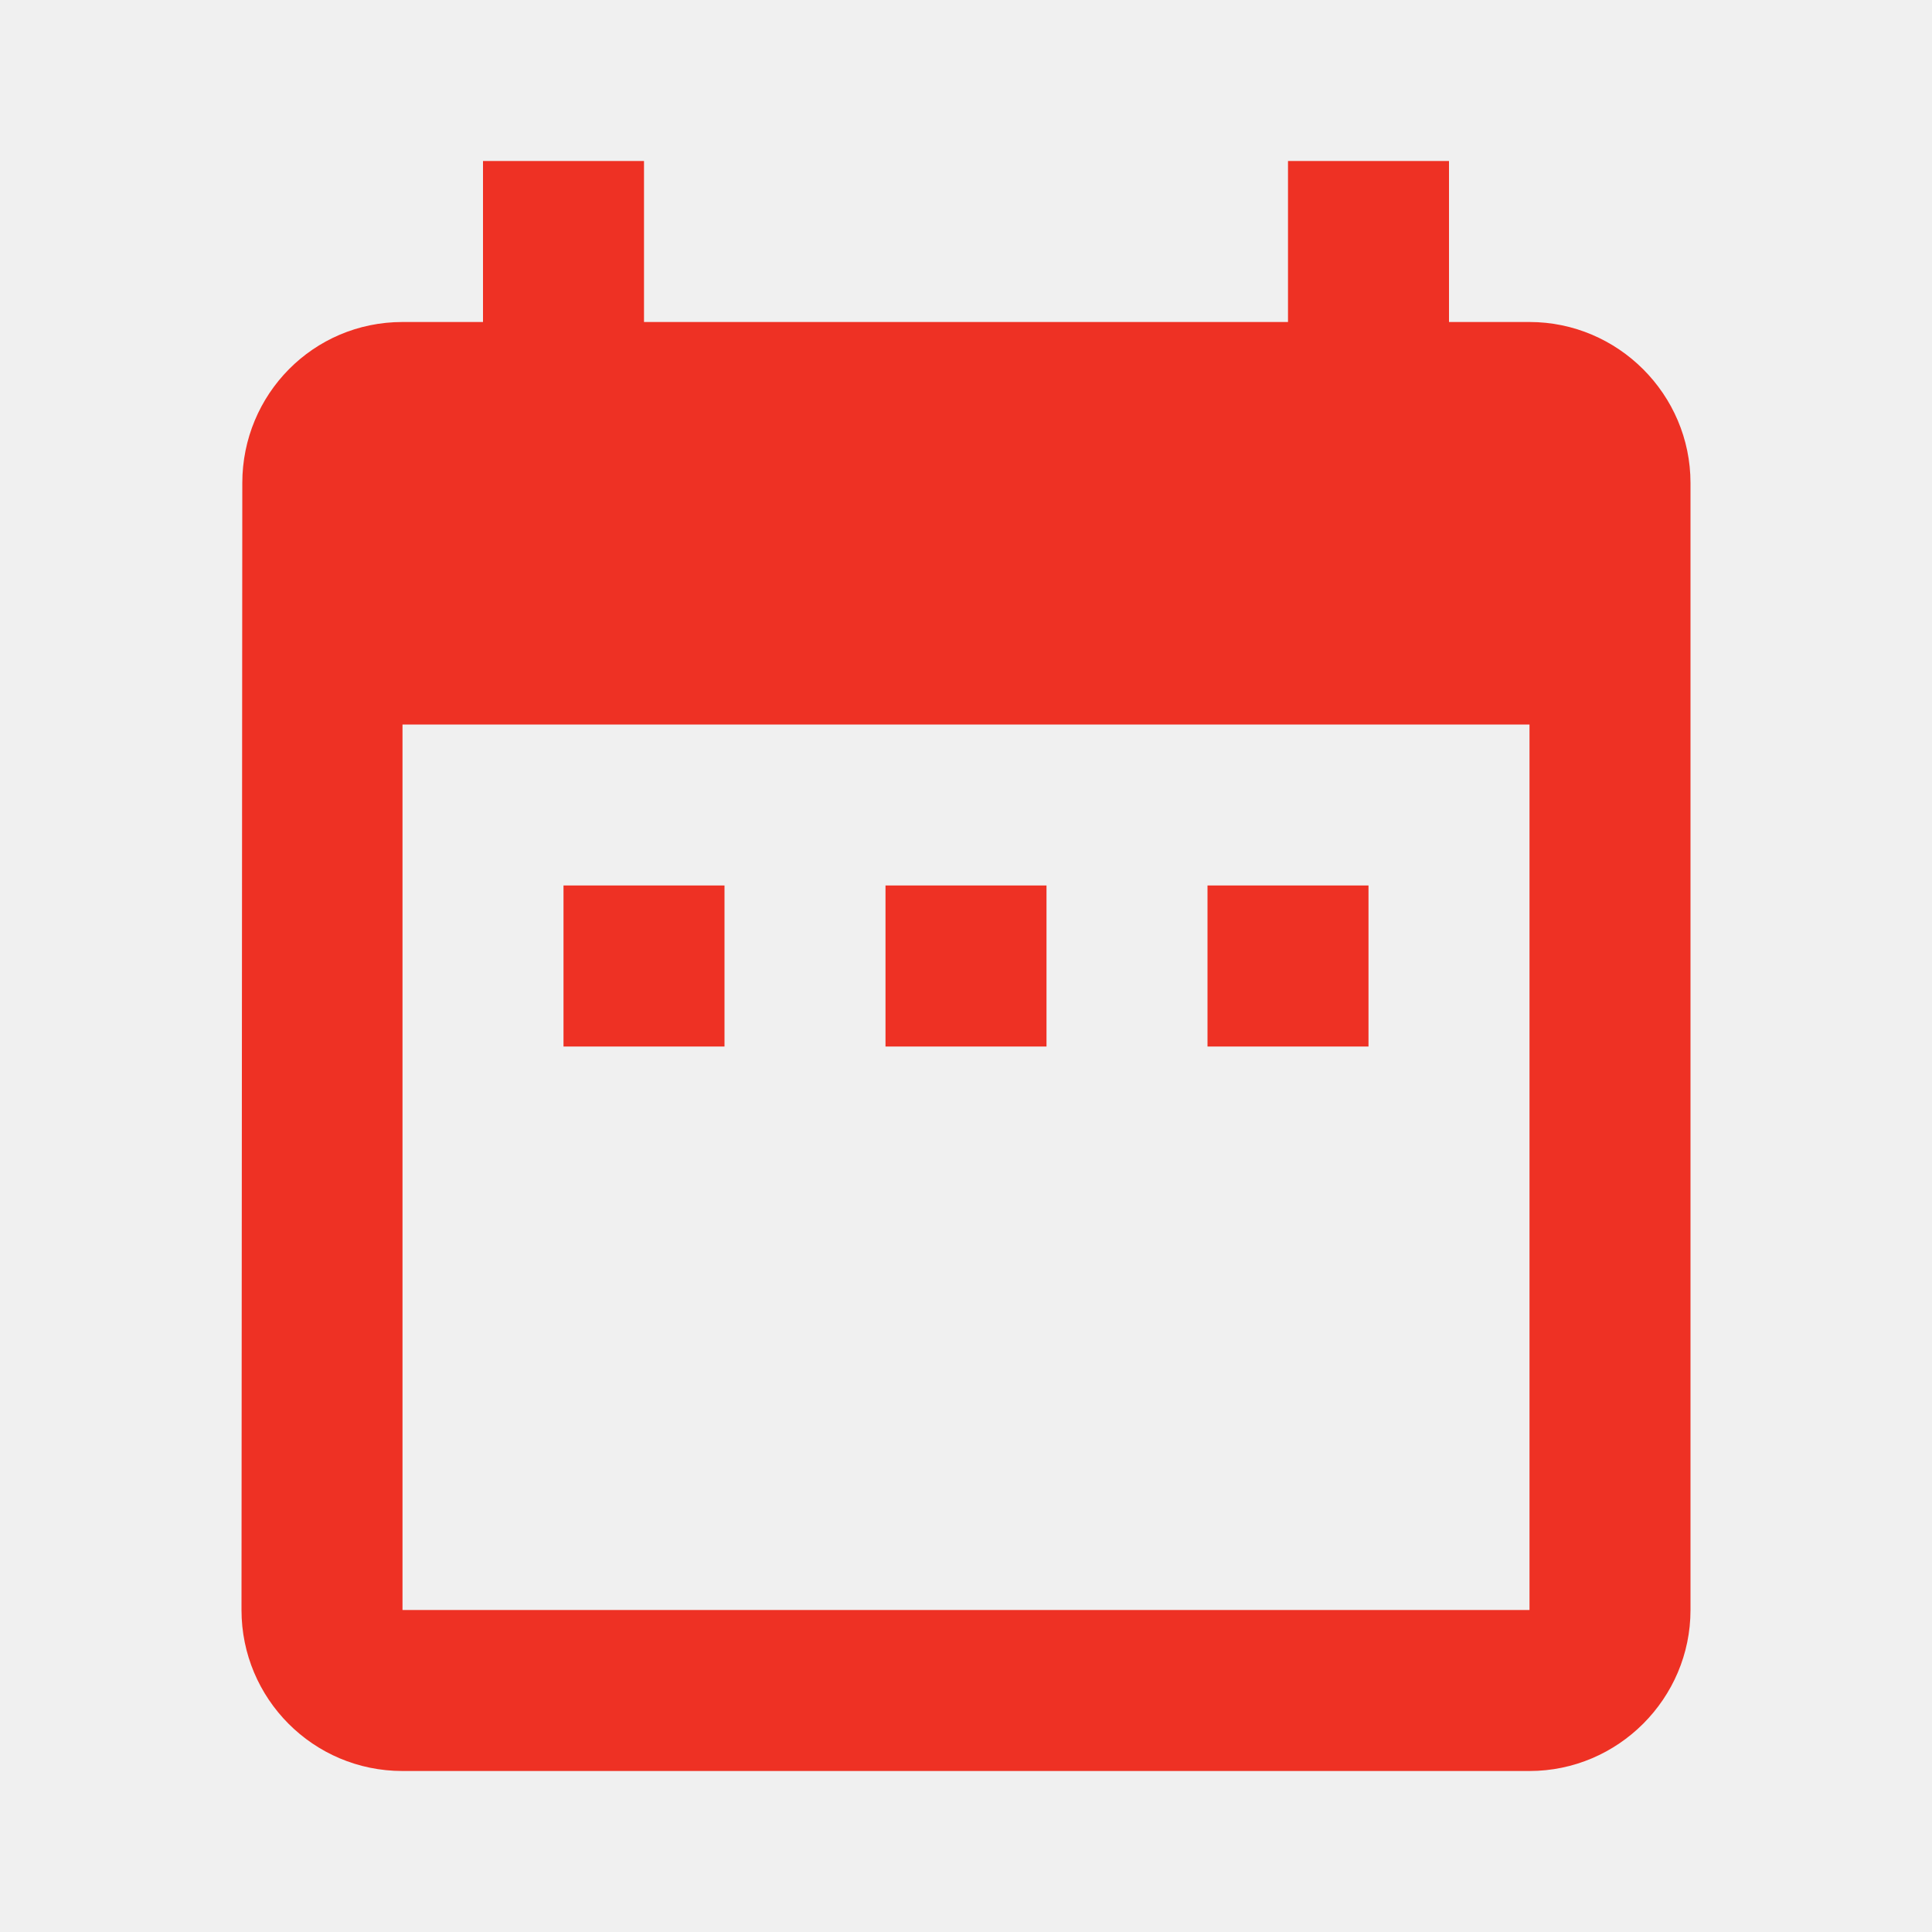
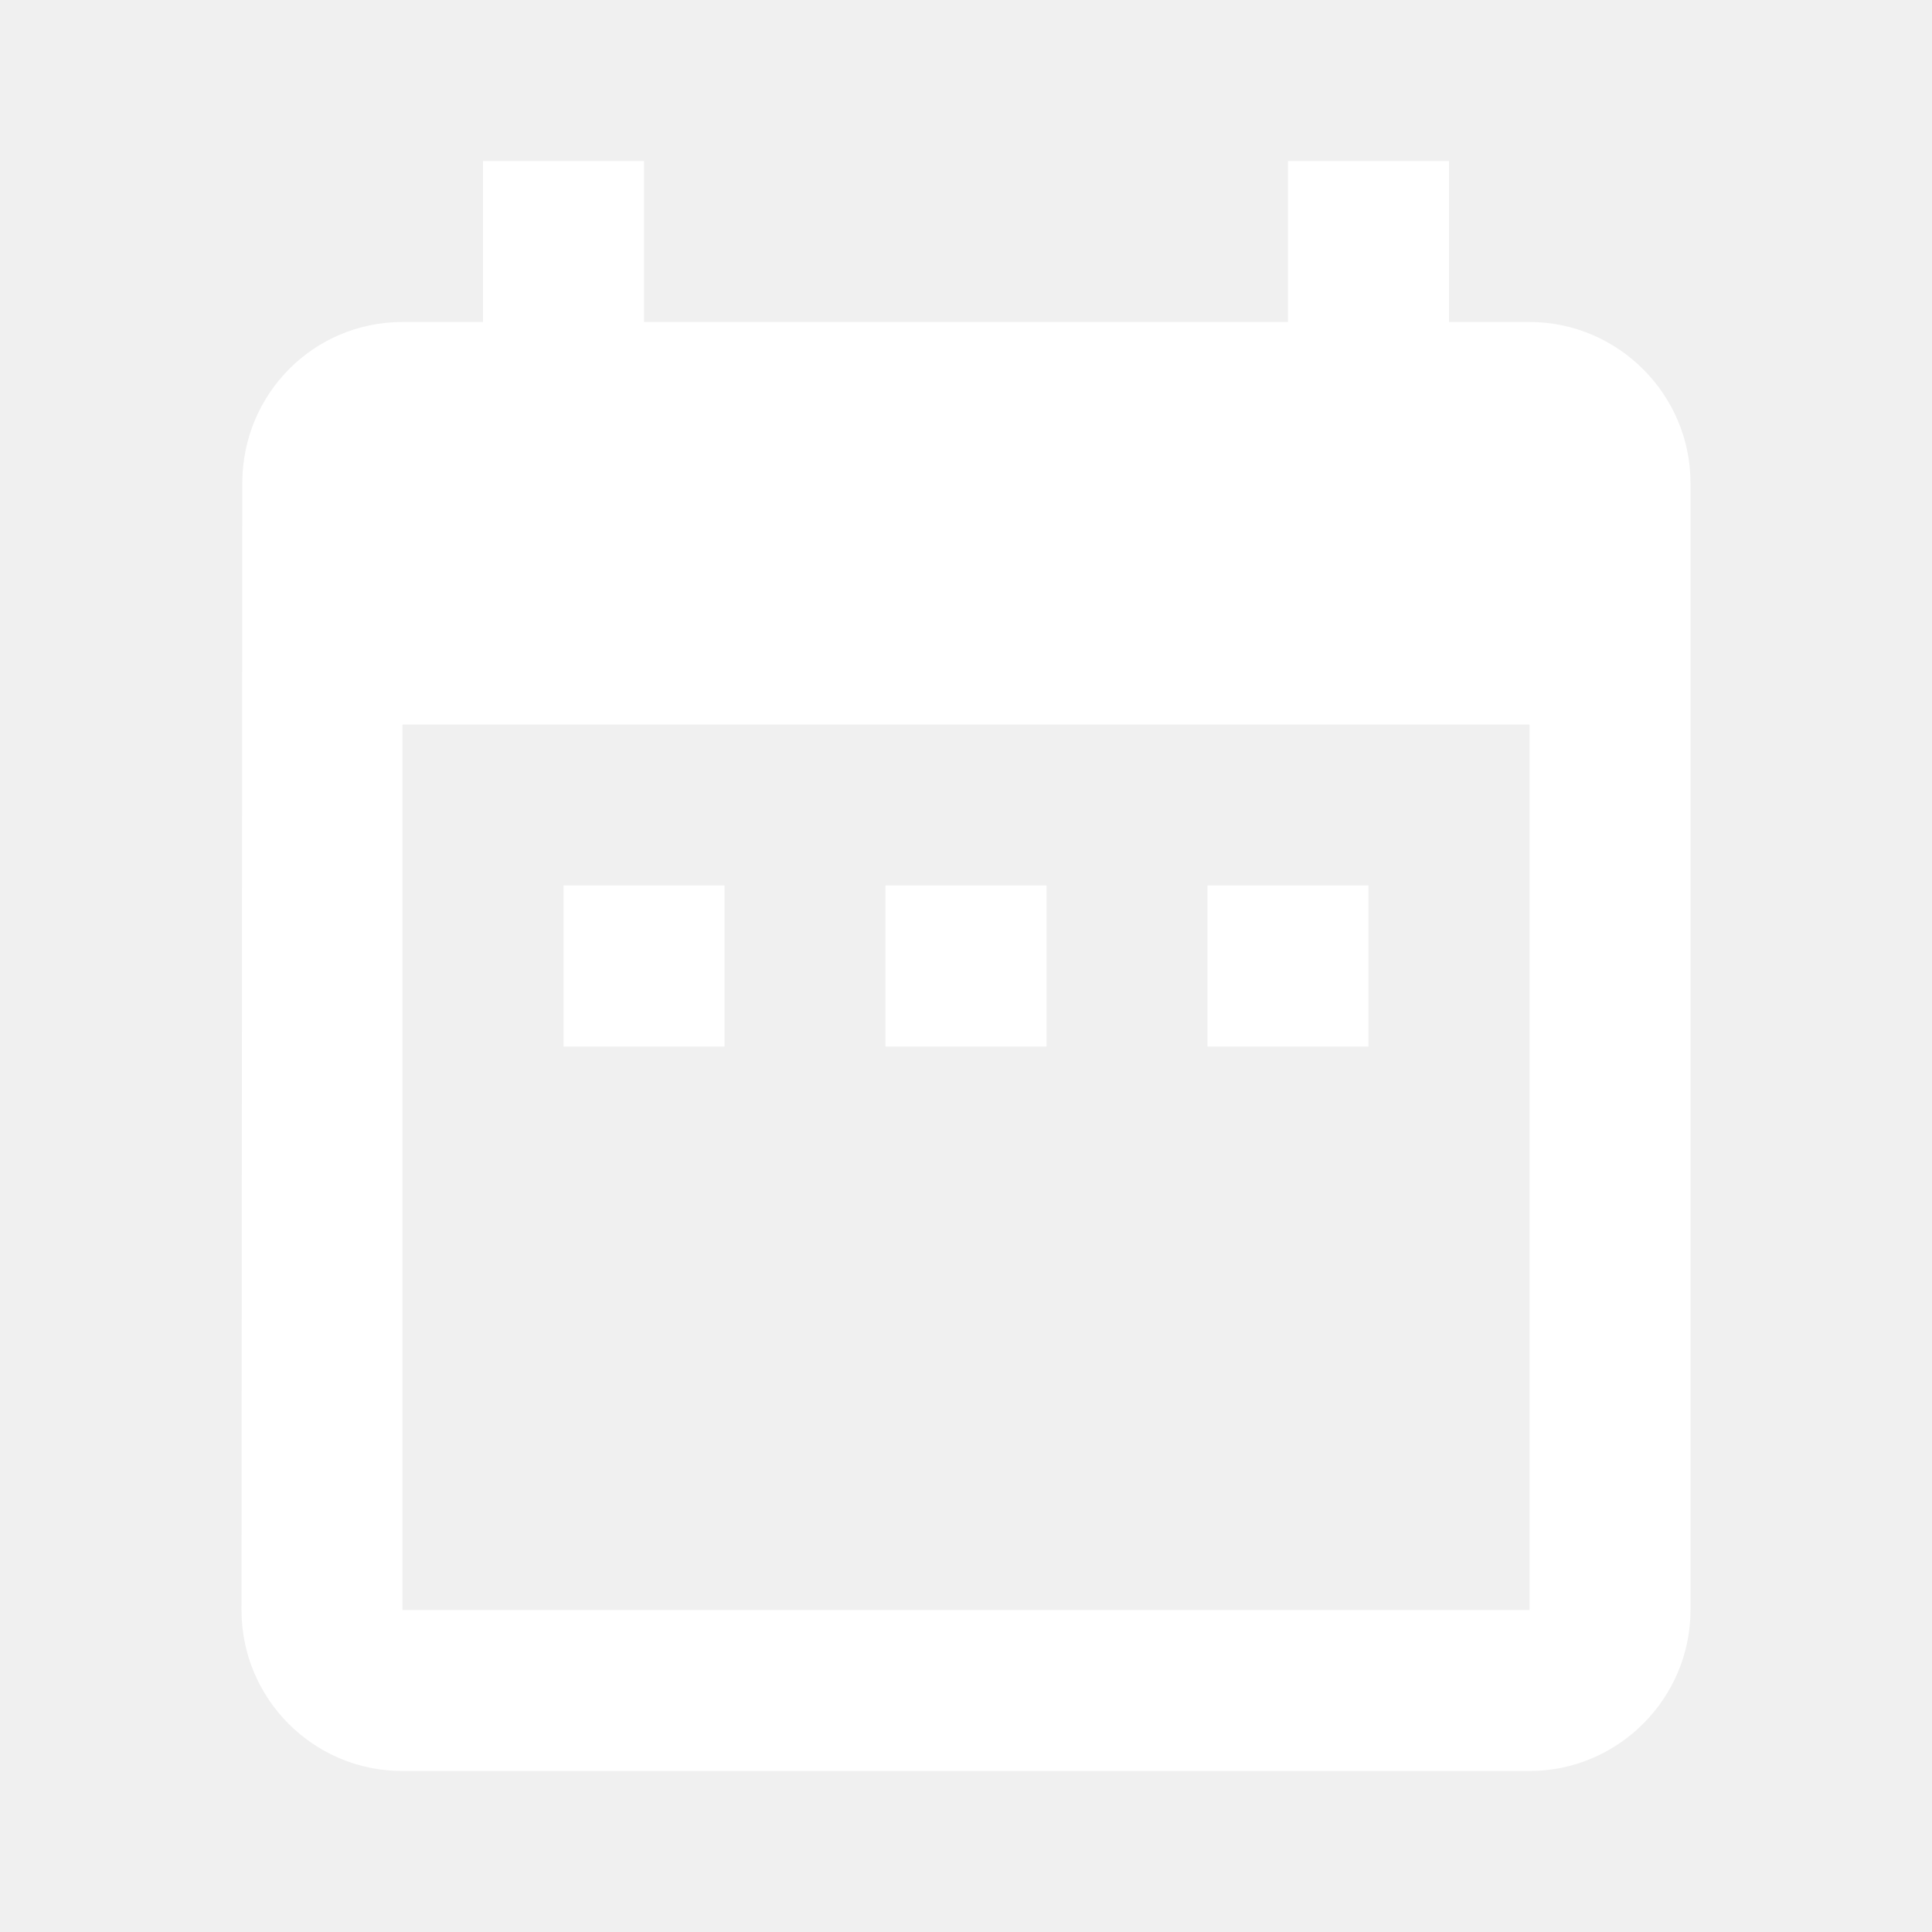
<svg xmlns="http://www.w3.org/2000/svg" width="48" height="48" viewBox="0 0 48 48">
-   <path fill="#ee3124" d="M18 22h-4v4h4v-4zm8 0h-4v4h4v-4zm8 0h-4v4h4v-4zm4-14h-2V4h-4v4H16V4h-4v4h-2c-2.22 0-3.98 1.8-3.98 4L6 40c0 2.2 1.78 4 4 4h28c2.2 0 4-1.8 4-4V12c0-2.2-1.8-4-4-4zm0 32H10V18h28v22z" />
+   <path fill="#fff" d="M18 22h-4v4h4v-4zm8 0h-4v4h4v-4zm8 0h-4v4h4v-4zm4-14h-2V4h-4v4H16V4h-4v4h-2c-2.22 0-3.98 1.8-3.98 4L6 40c0 2.2 1.78 4 4 4h28c2.2 0 4-1.8 4-4V12c0-2.2-1.8-4-4-4zm0 32H10V18h28v22z" />
  <path fill="none" d="M0 0h48v48H0z" />
</svg>
